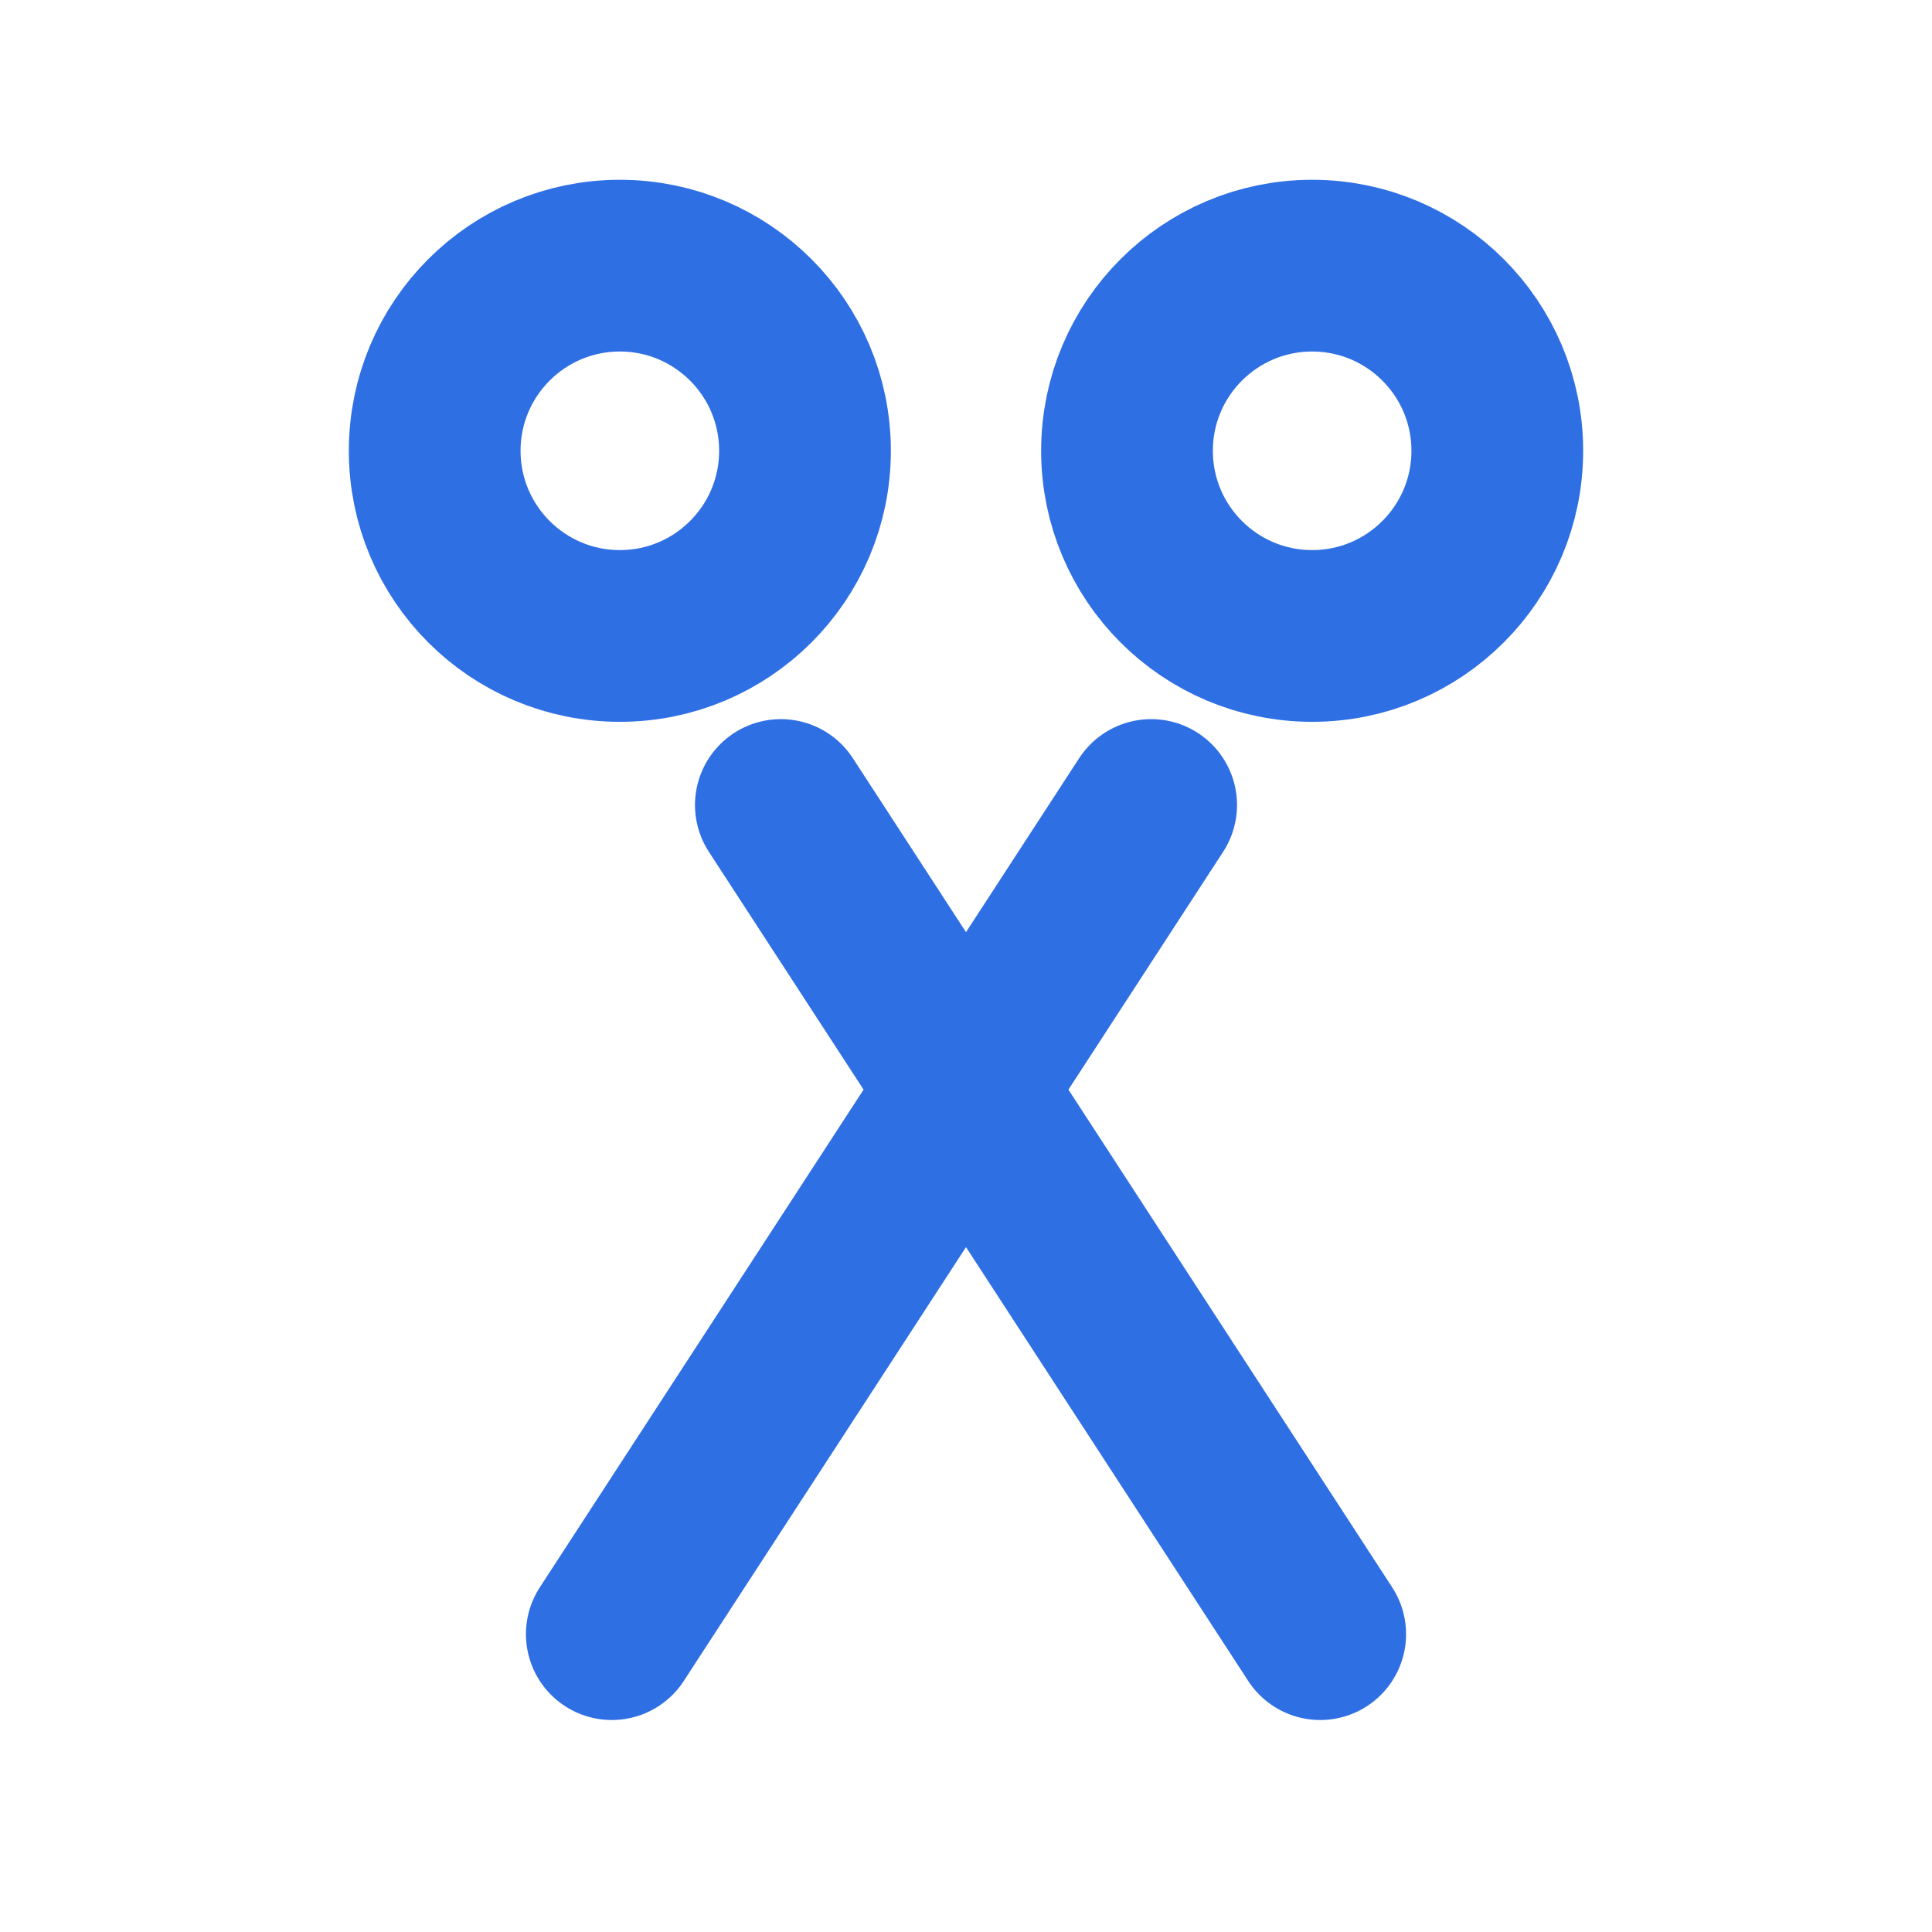
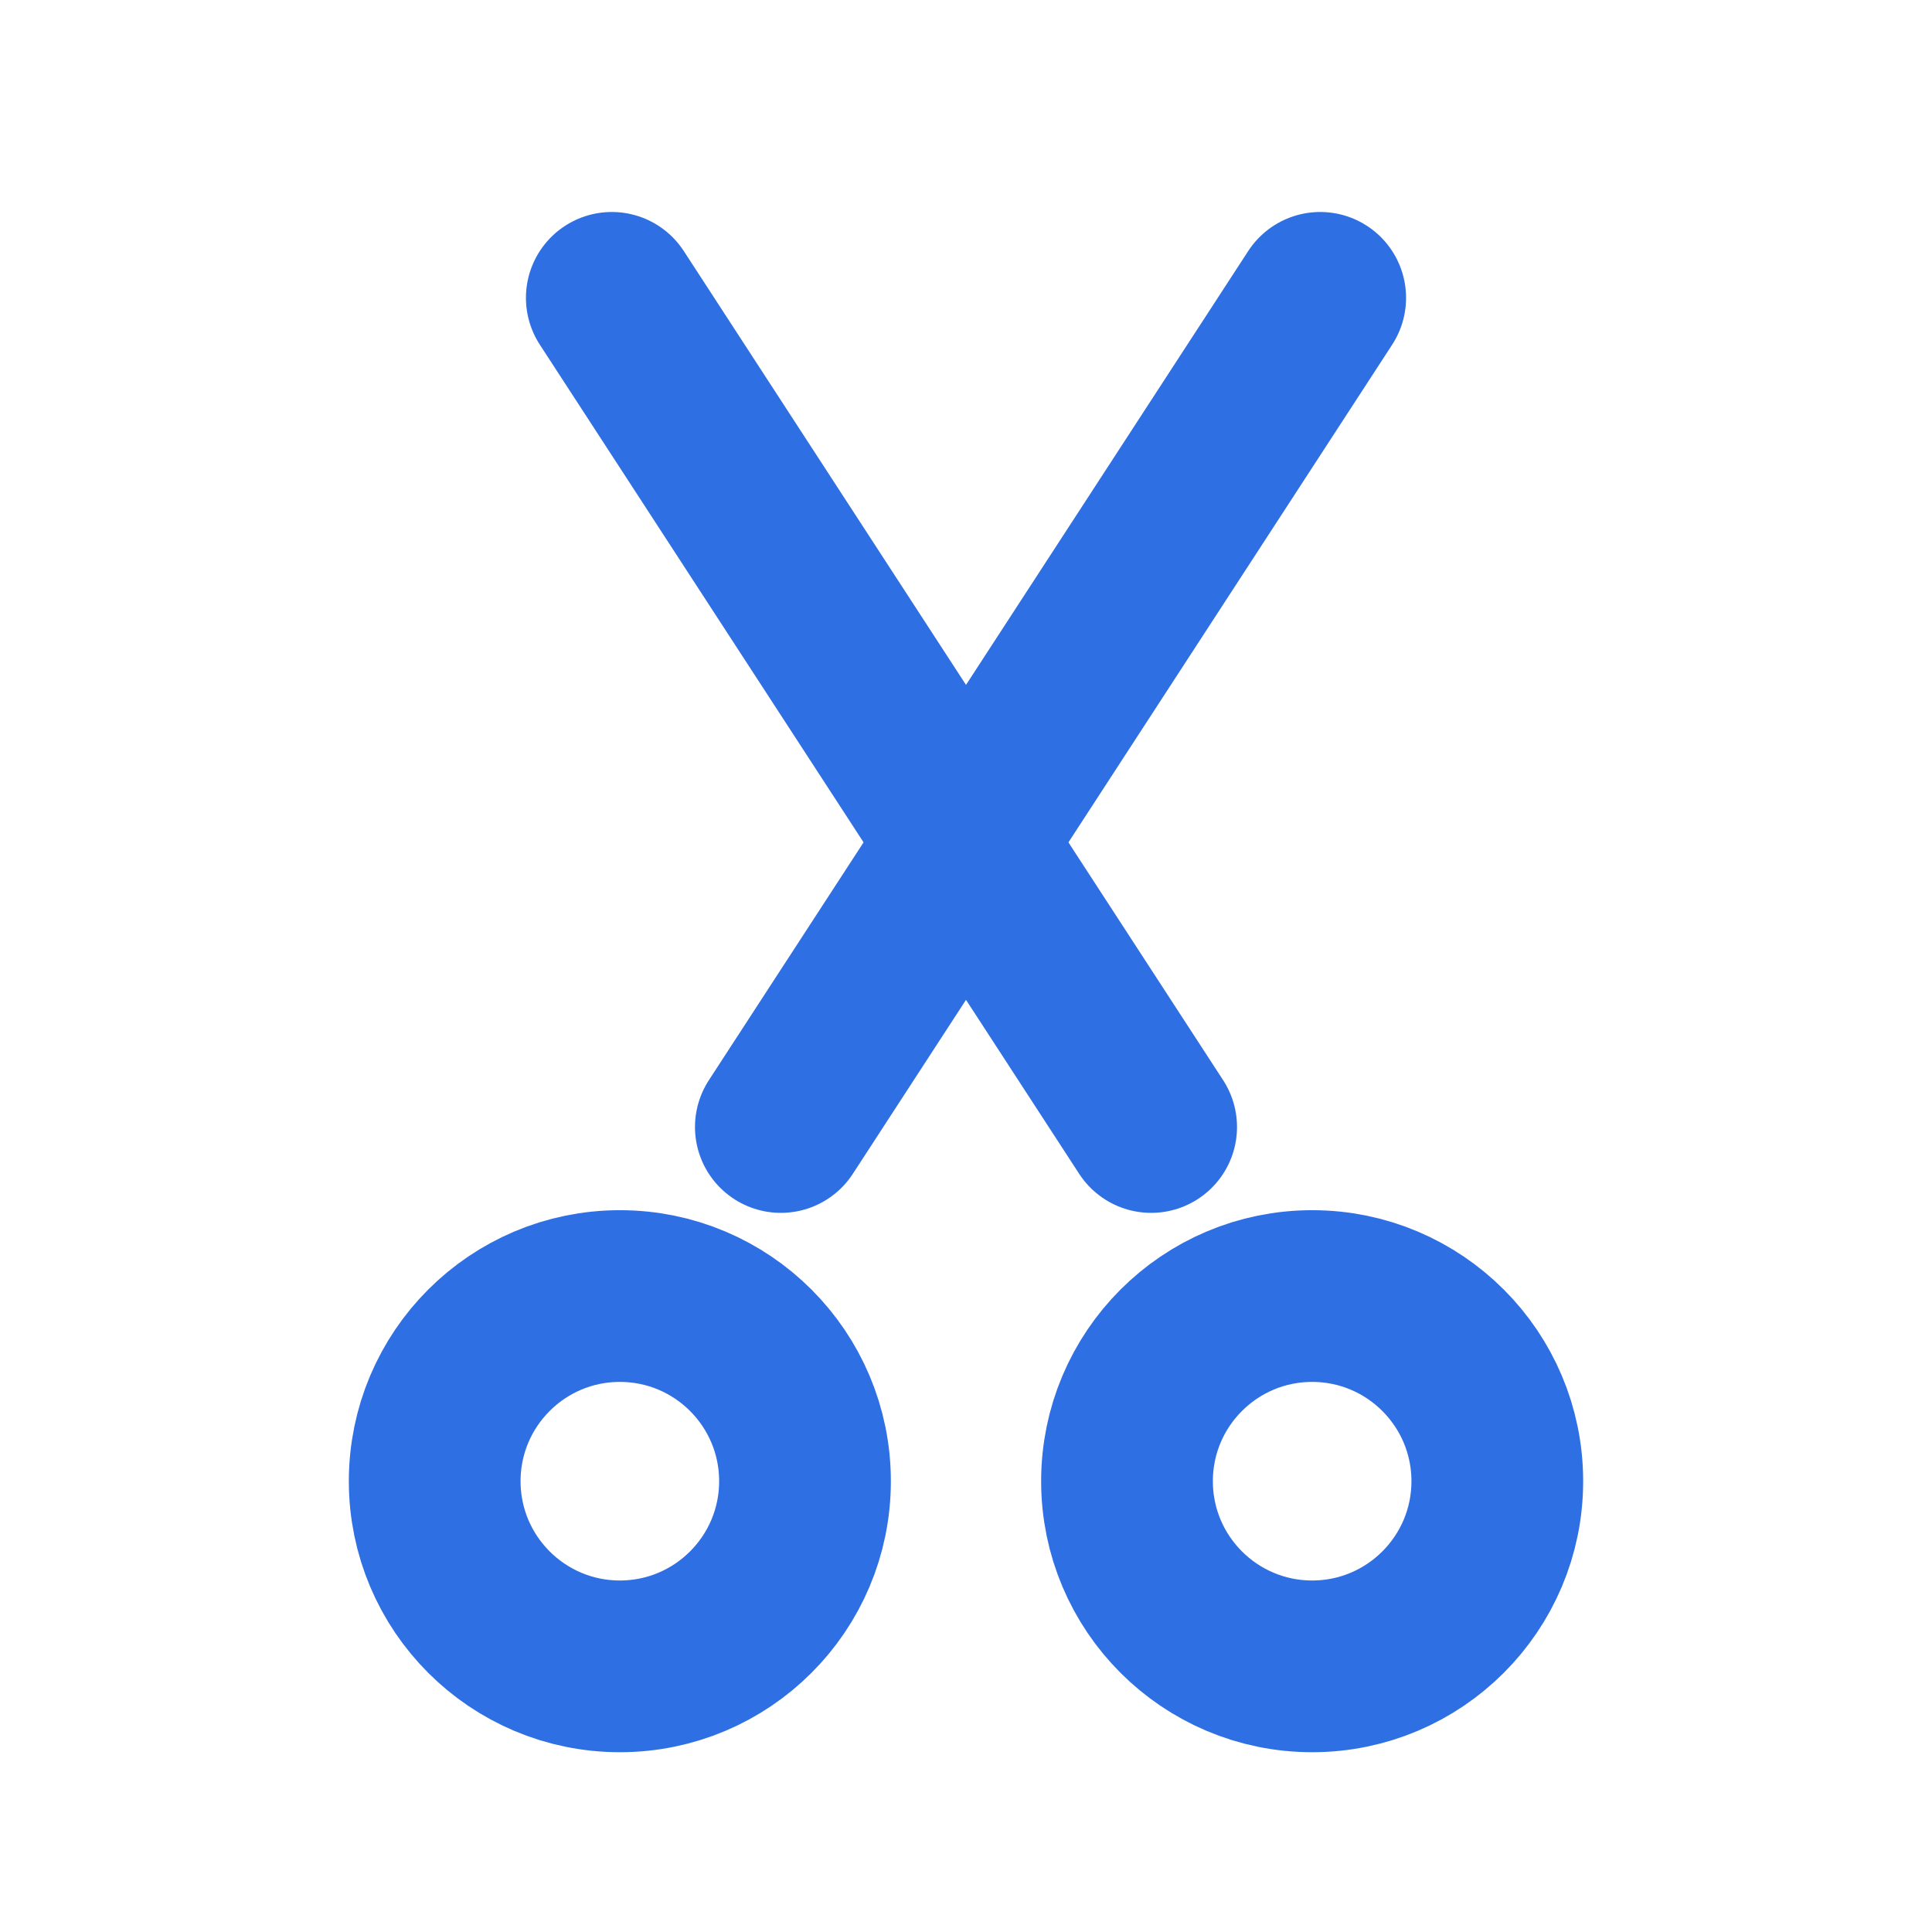
<svg xmlns="http://www.w3.org/2000/svg" width="36" height="36" viewBox="0 0 36 36" role="img" aria-label="Screenshot">
  <g fill="none" stroke="#2f6fe4" stroke-width="3.2" stroke-linecap="round" stroke-linejoin="round">
-     <circle cx="24.45" cy="8.4" r="3.45" />
-     <circle cx="11.55" cy="8.4" r="3.45" />
-     <path d="M21.45 15 11.4 30.45" />
-     <path d="M14.55 15 24.6 30.45" />
+     <circle cx="11.55" cy="27.6" r="3.45" />
+     <circle cx="24.45" cy="27.6" r="3.45" />
+     <path d="M14.55 21 24.6 5.55" />
+     <path d="M21.45 21 11.4 5.55" />
  </g>
</svg>
